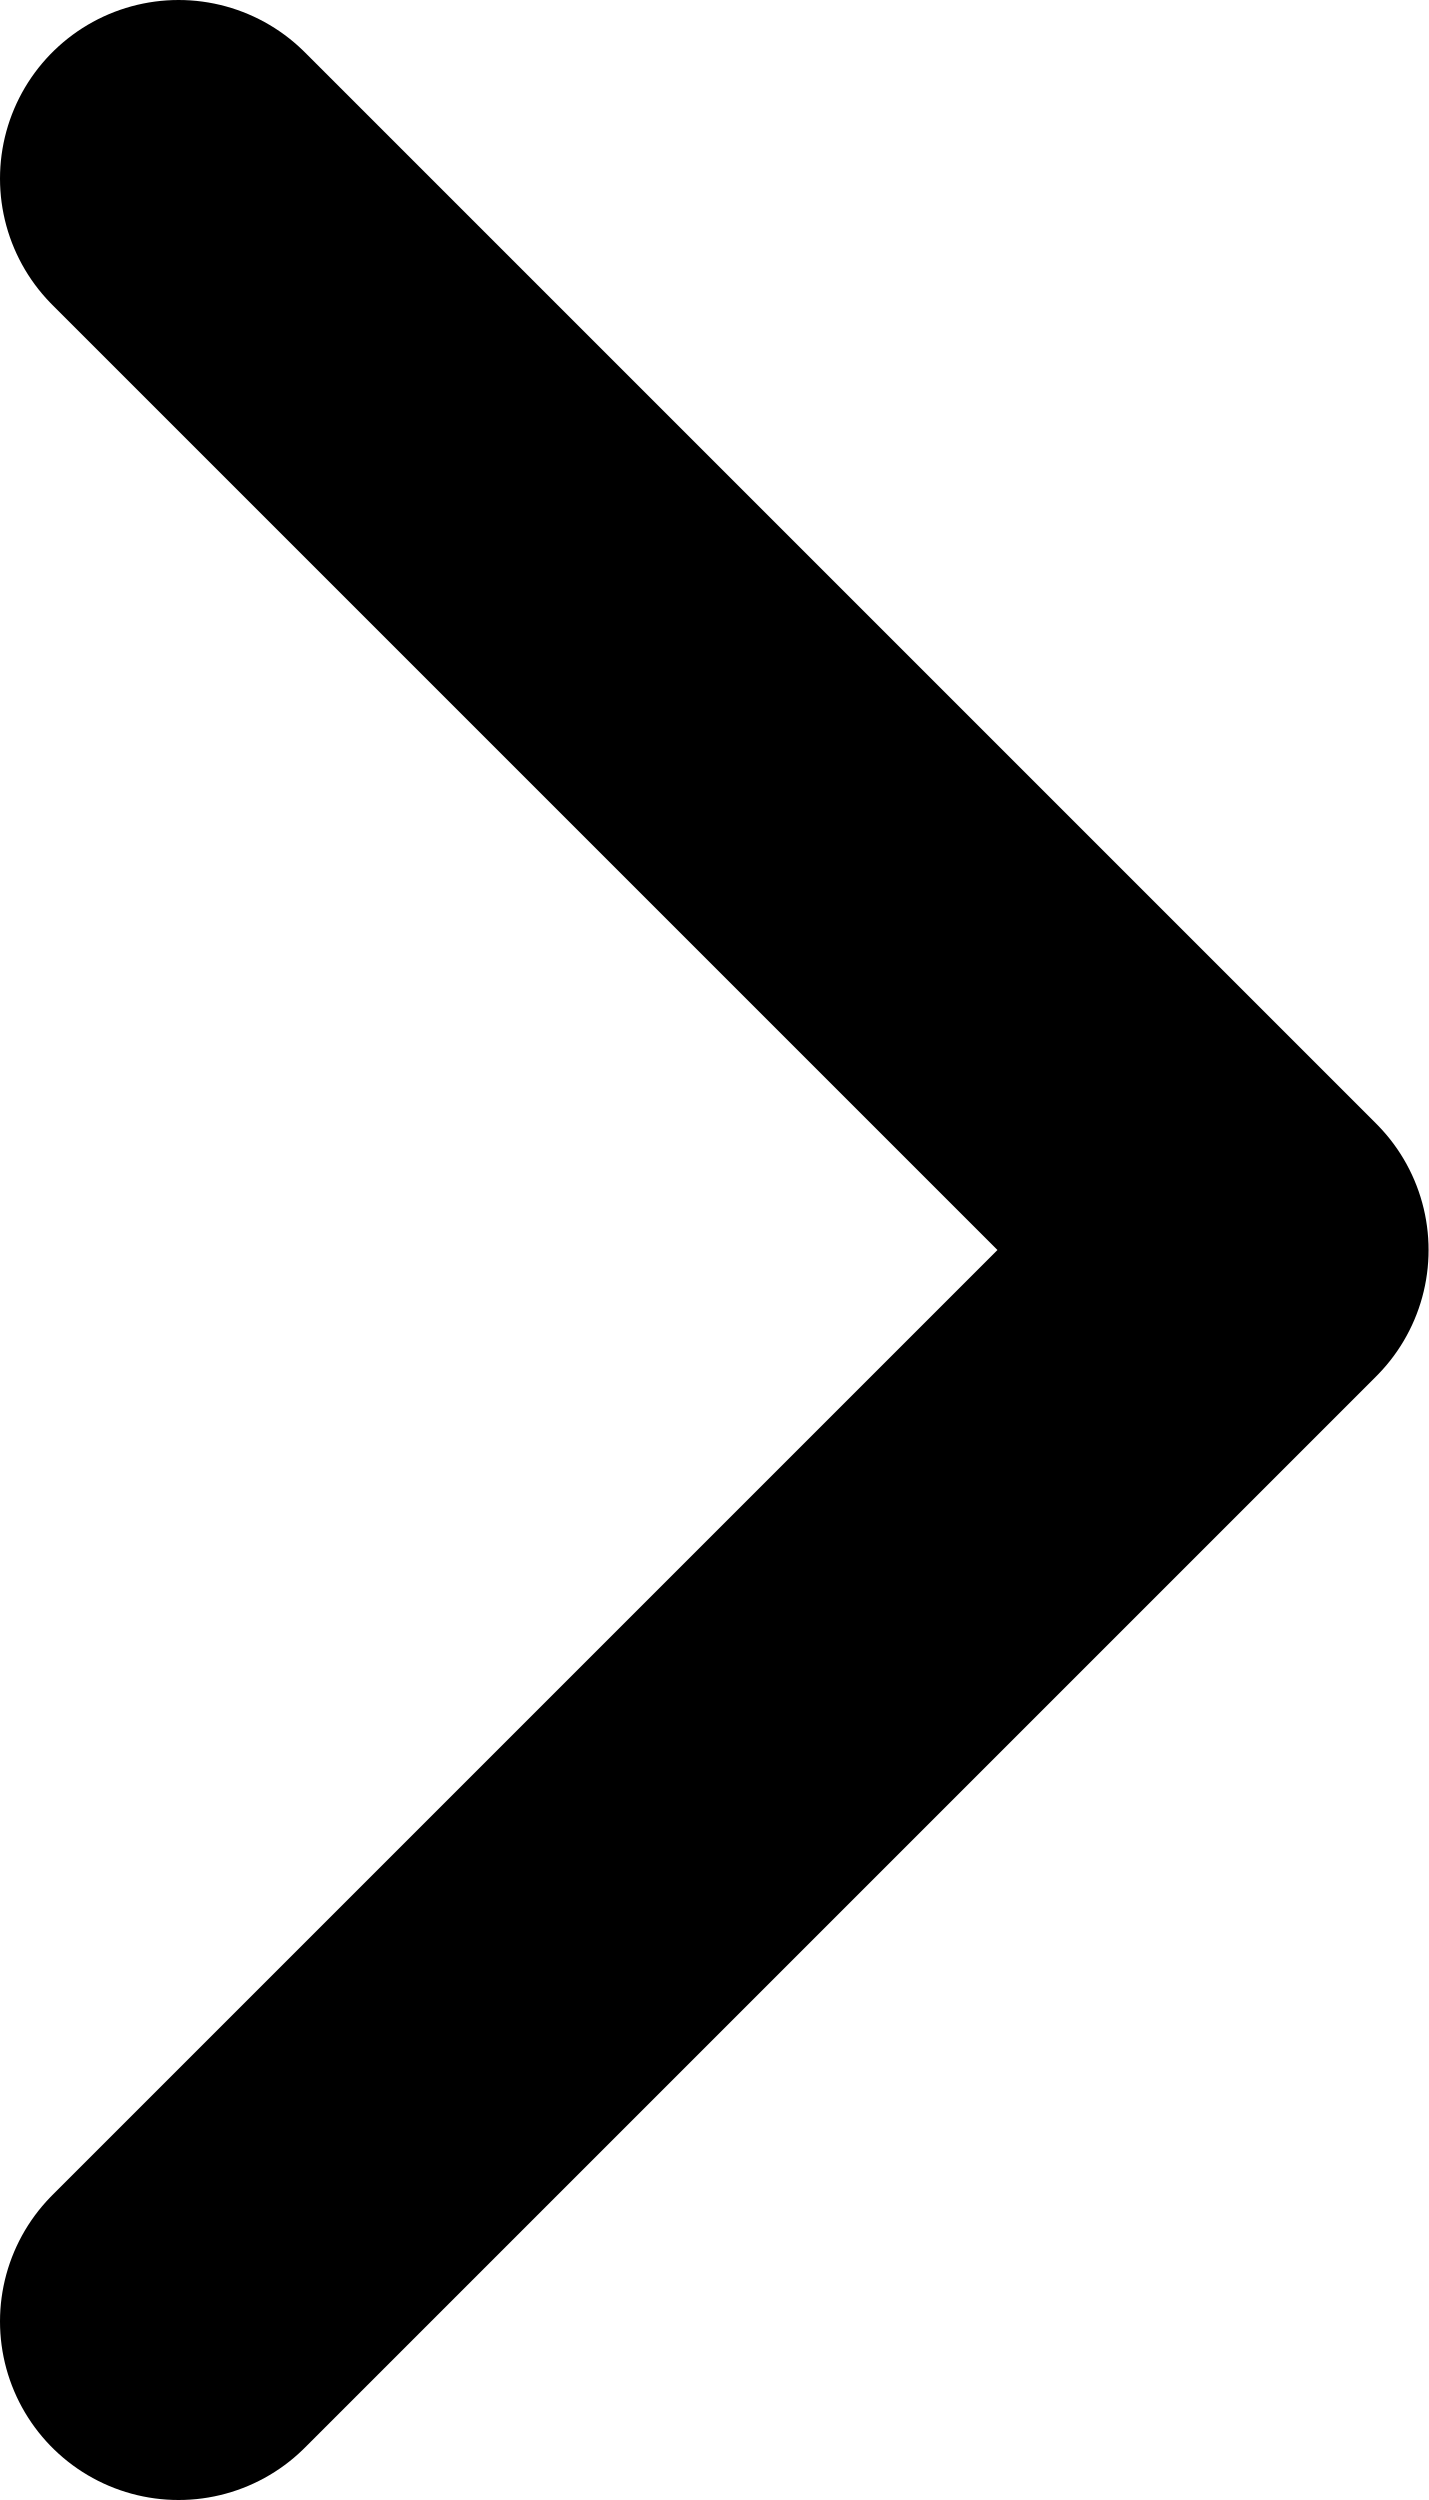
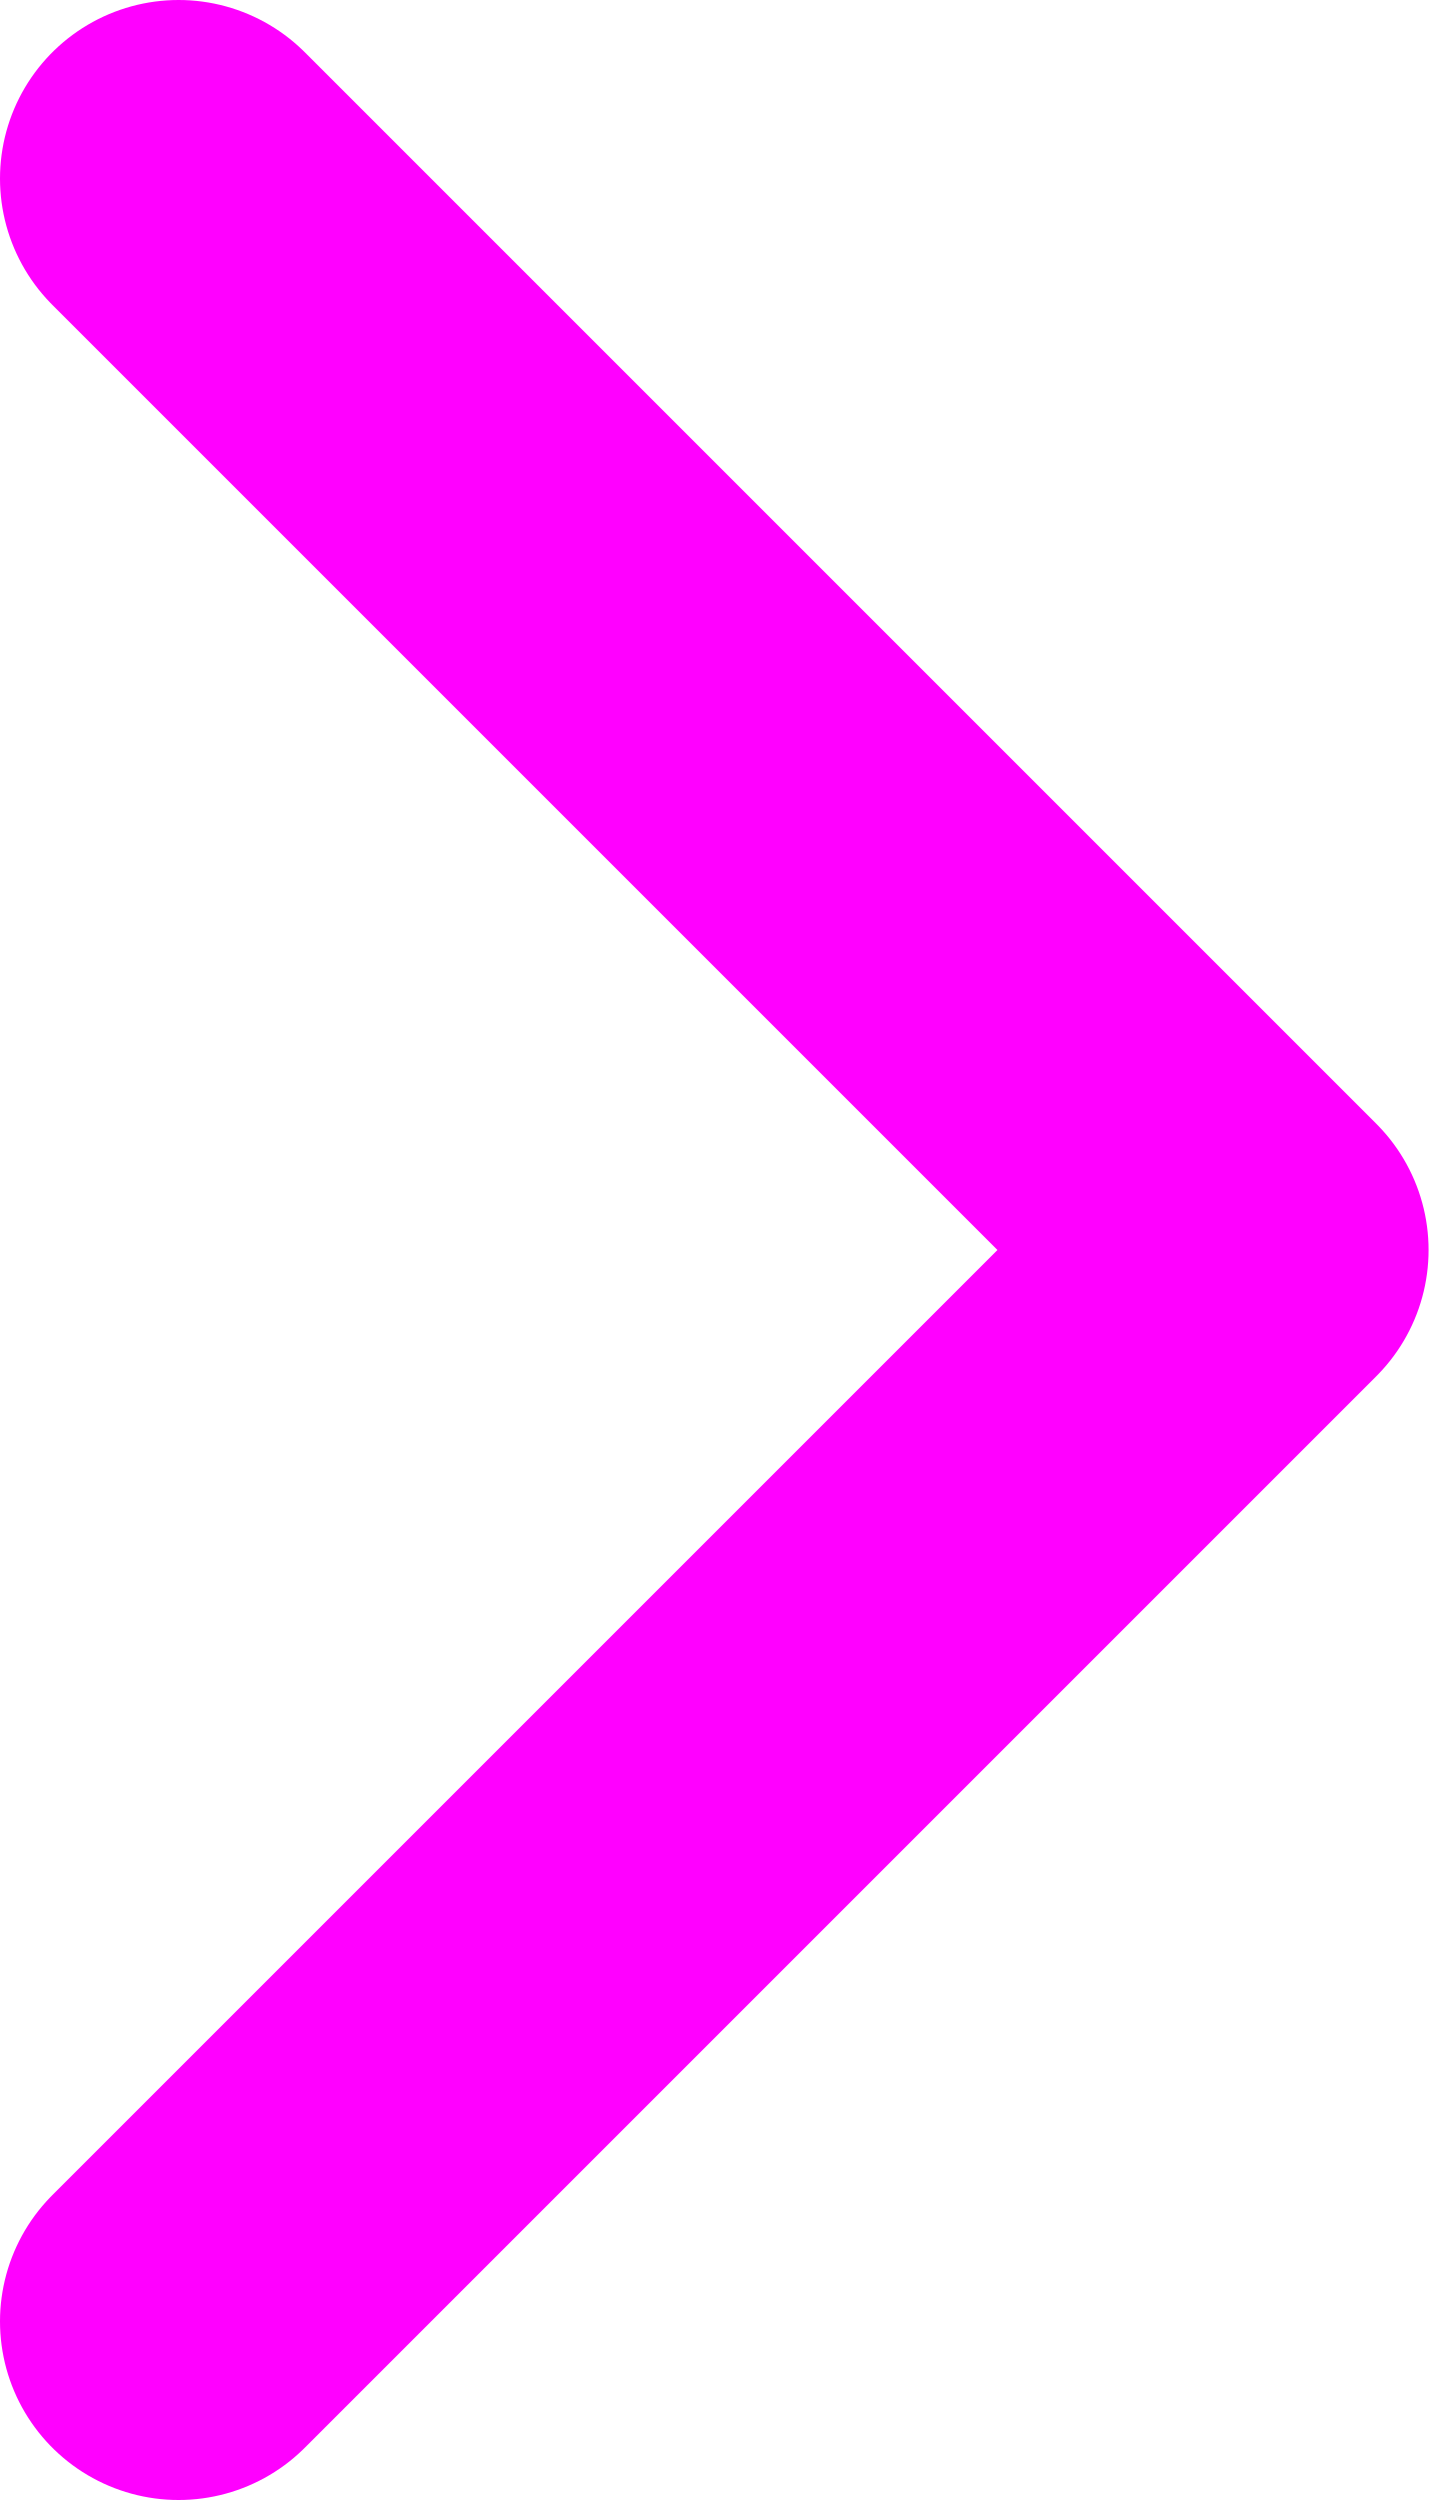
<svg xmlns="http://www.w3.org/2000/svg" width="16" height="28" viewBox="0 0 16 28" fill="none">
-   <path d="M2 2L14 14L2 26" stroke="black" stroke-width="4" stroke-linecap="round" stroke-linejoin="round" />
+   <path d="M2 2L14 14L2 26" stroke="#FF00FF" stroke-width="4" stroke-linecap="round" stroke-linejoin="round" />
</svg>
